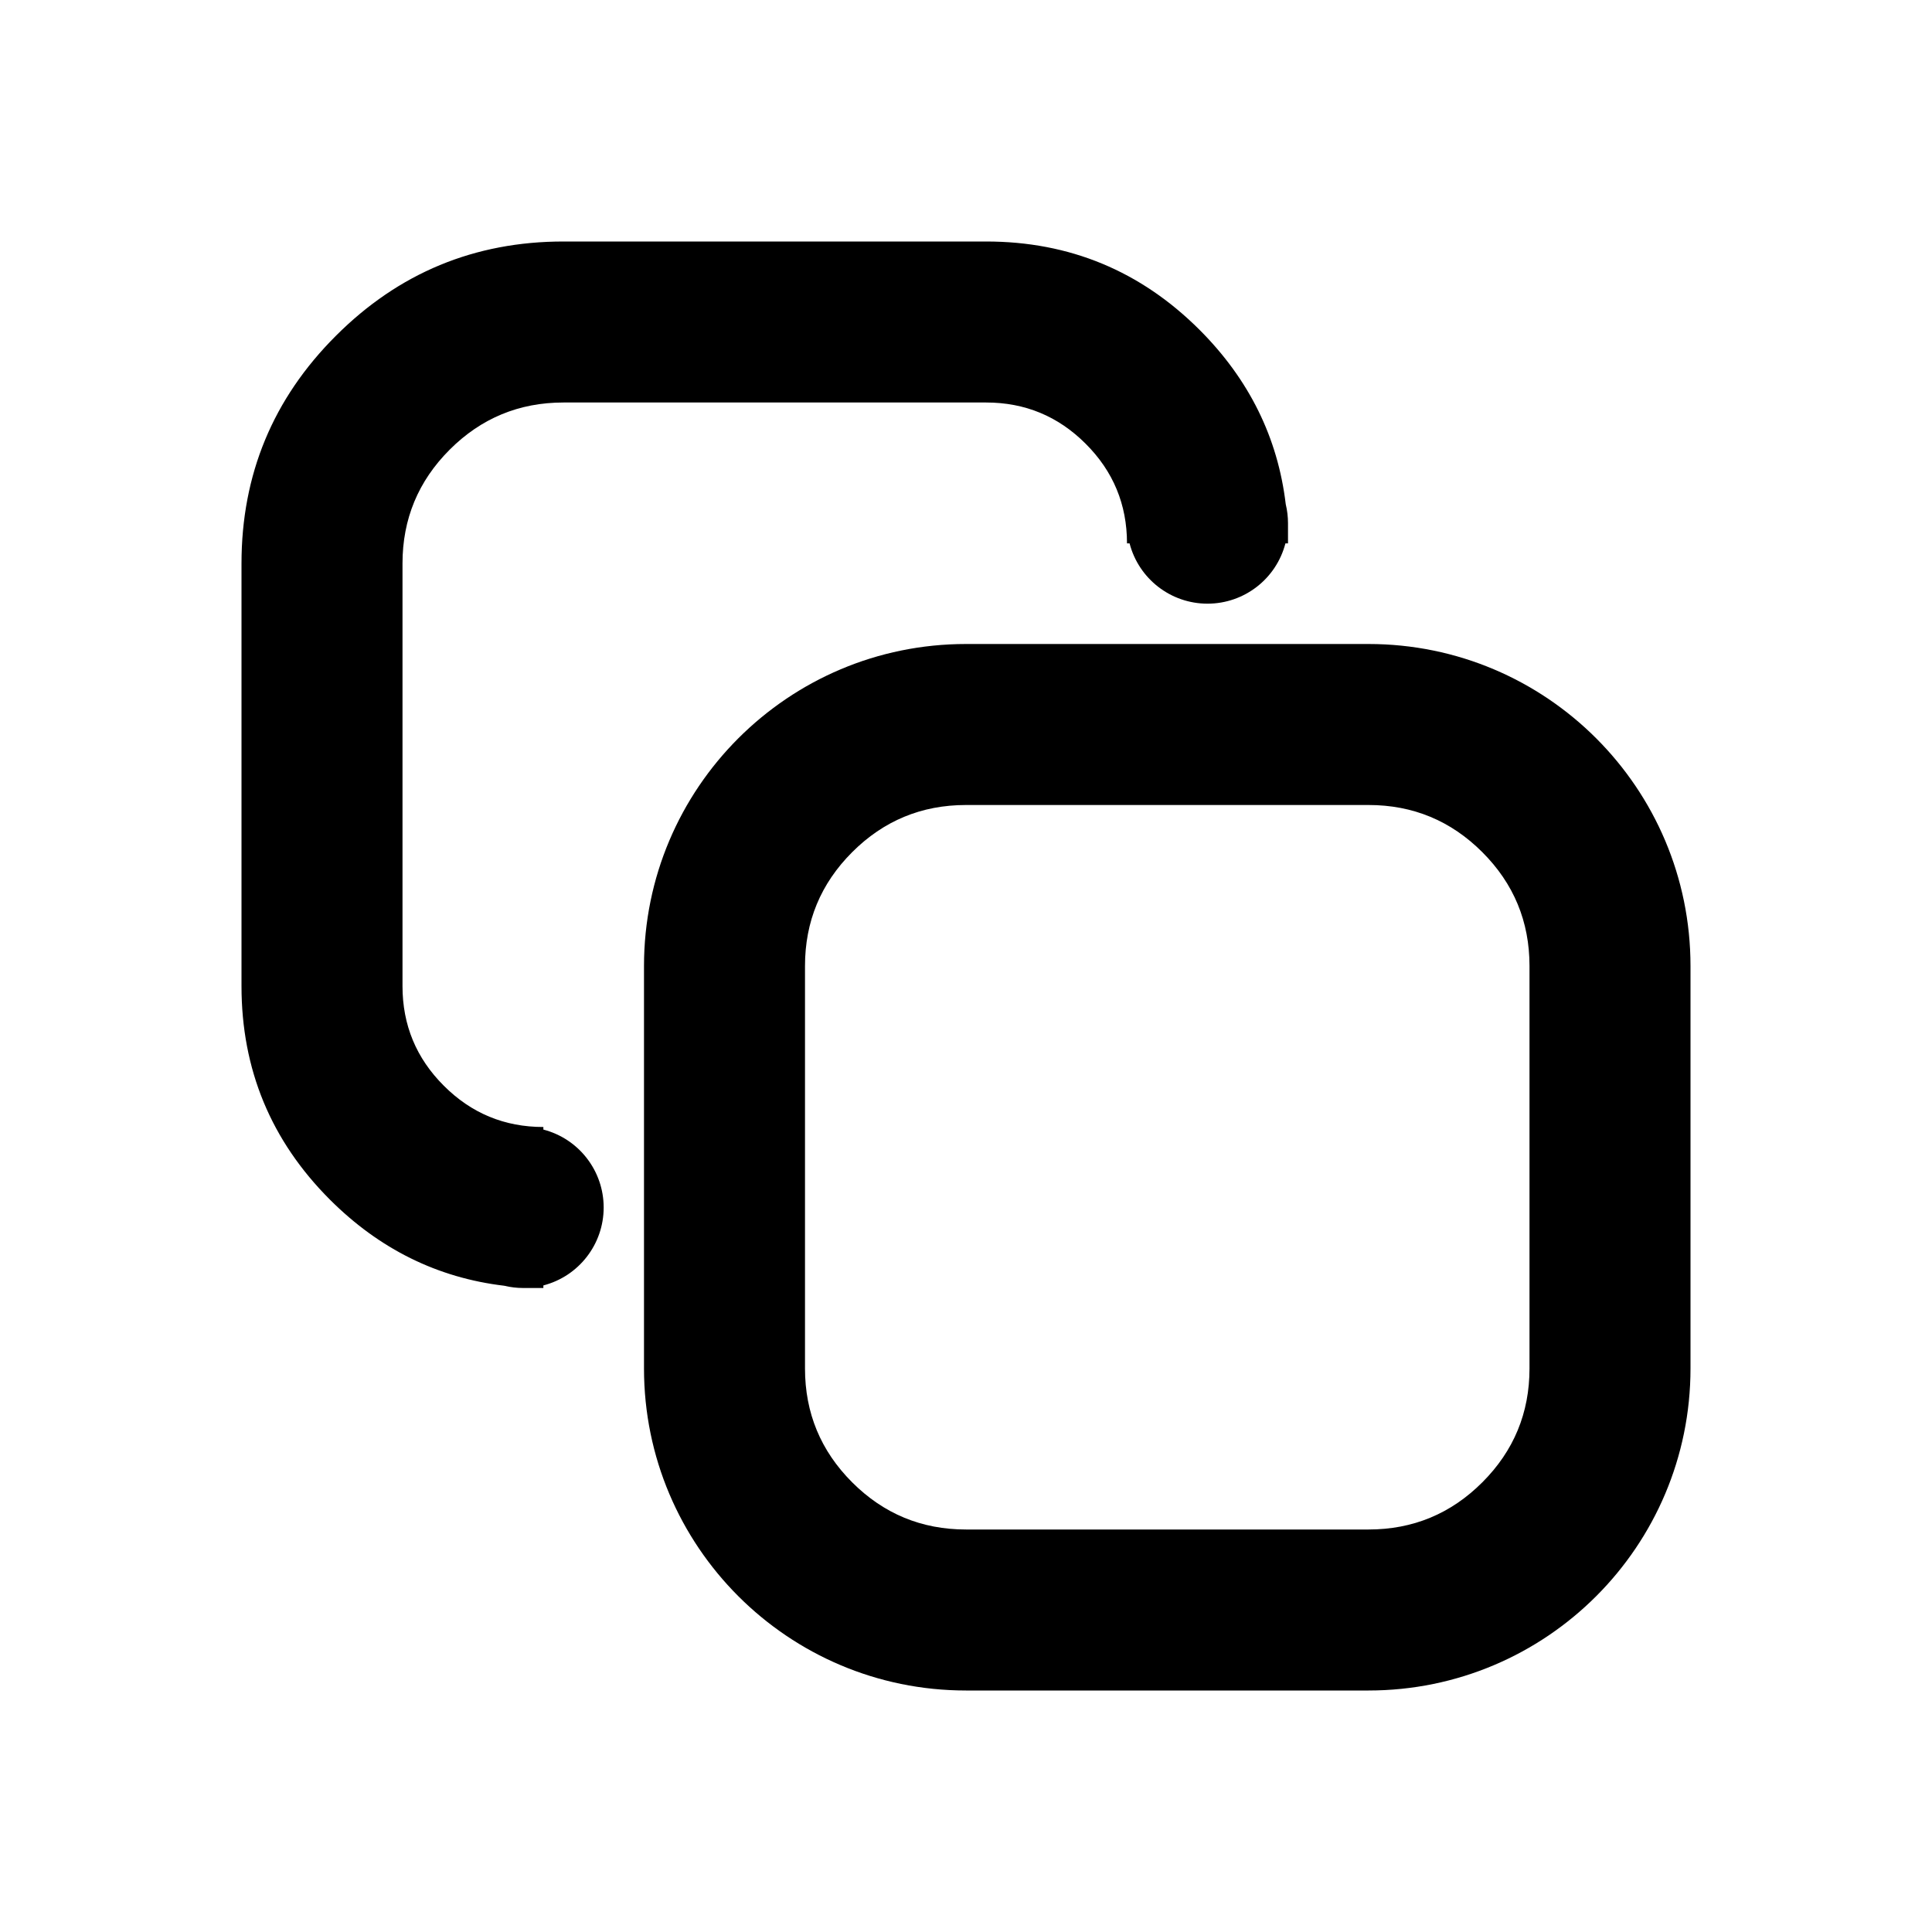
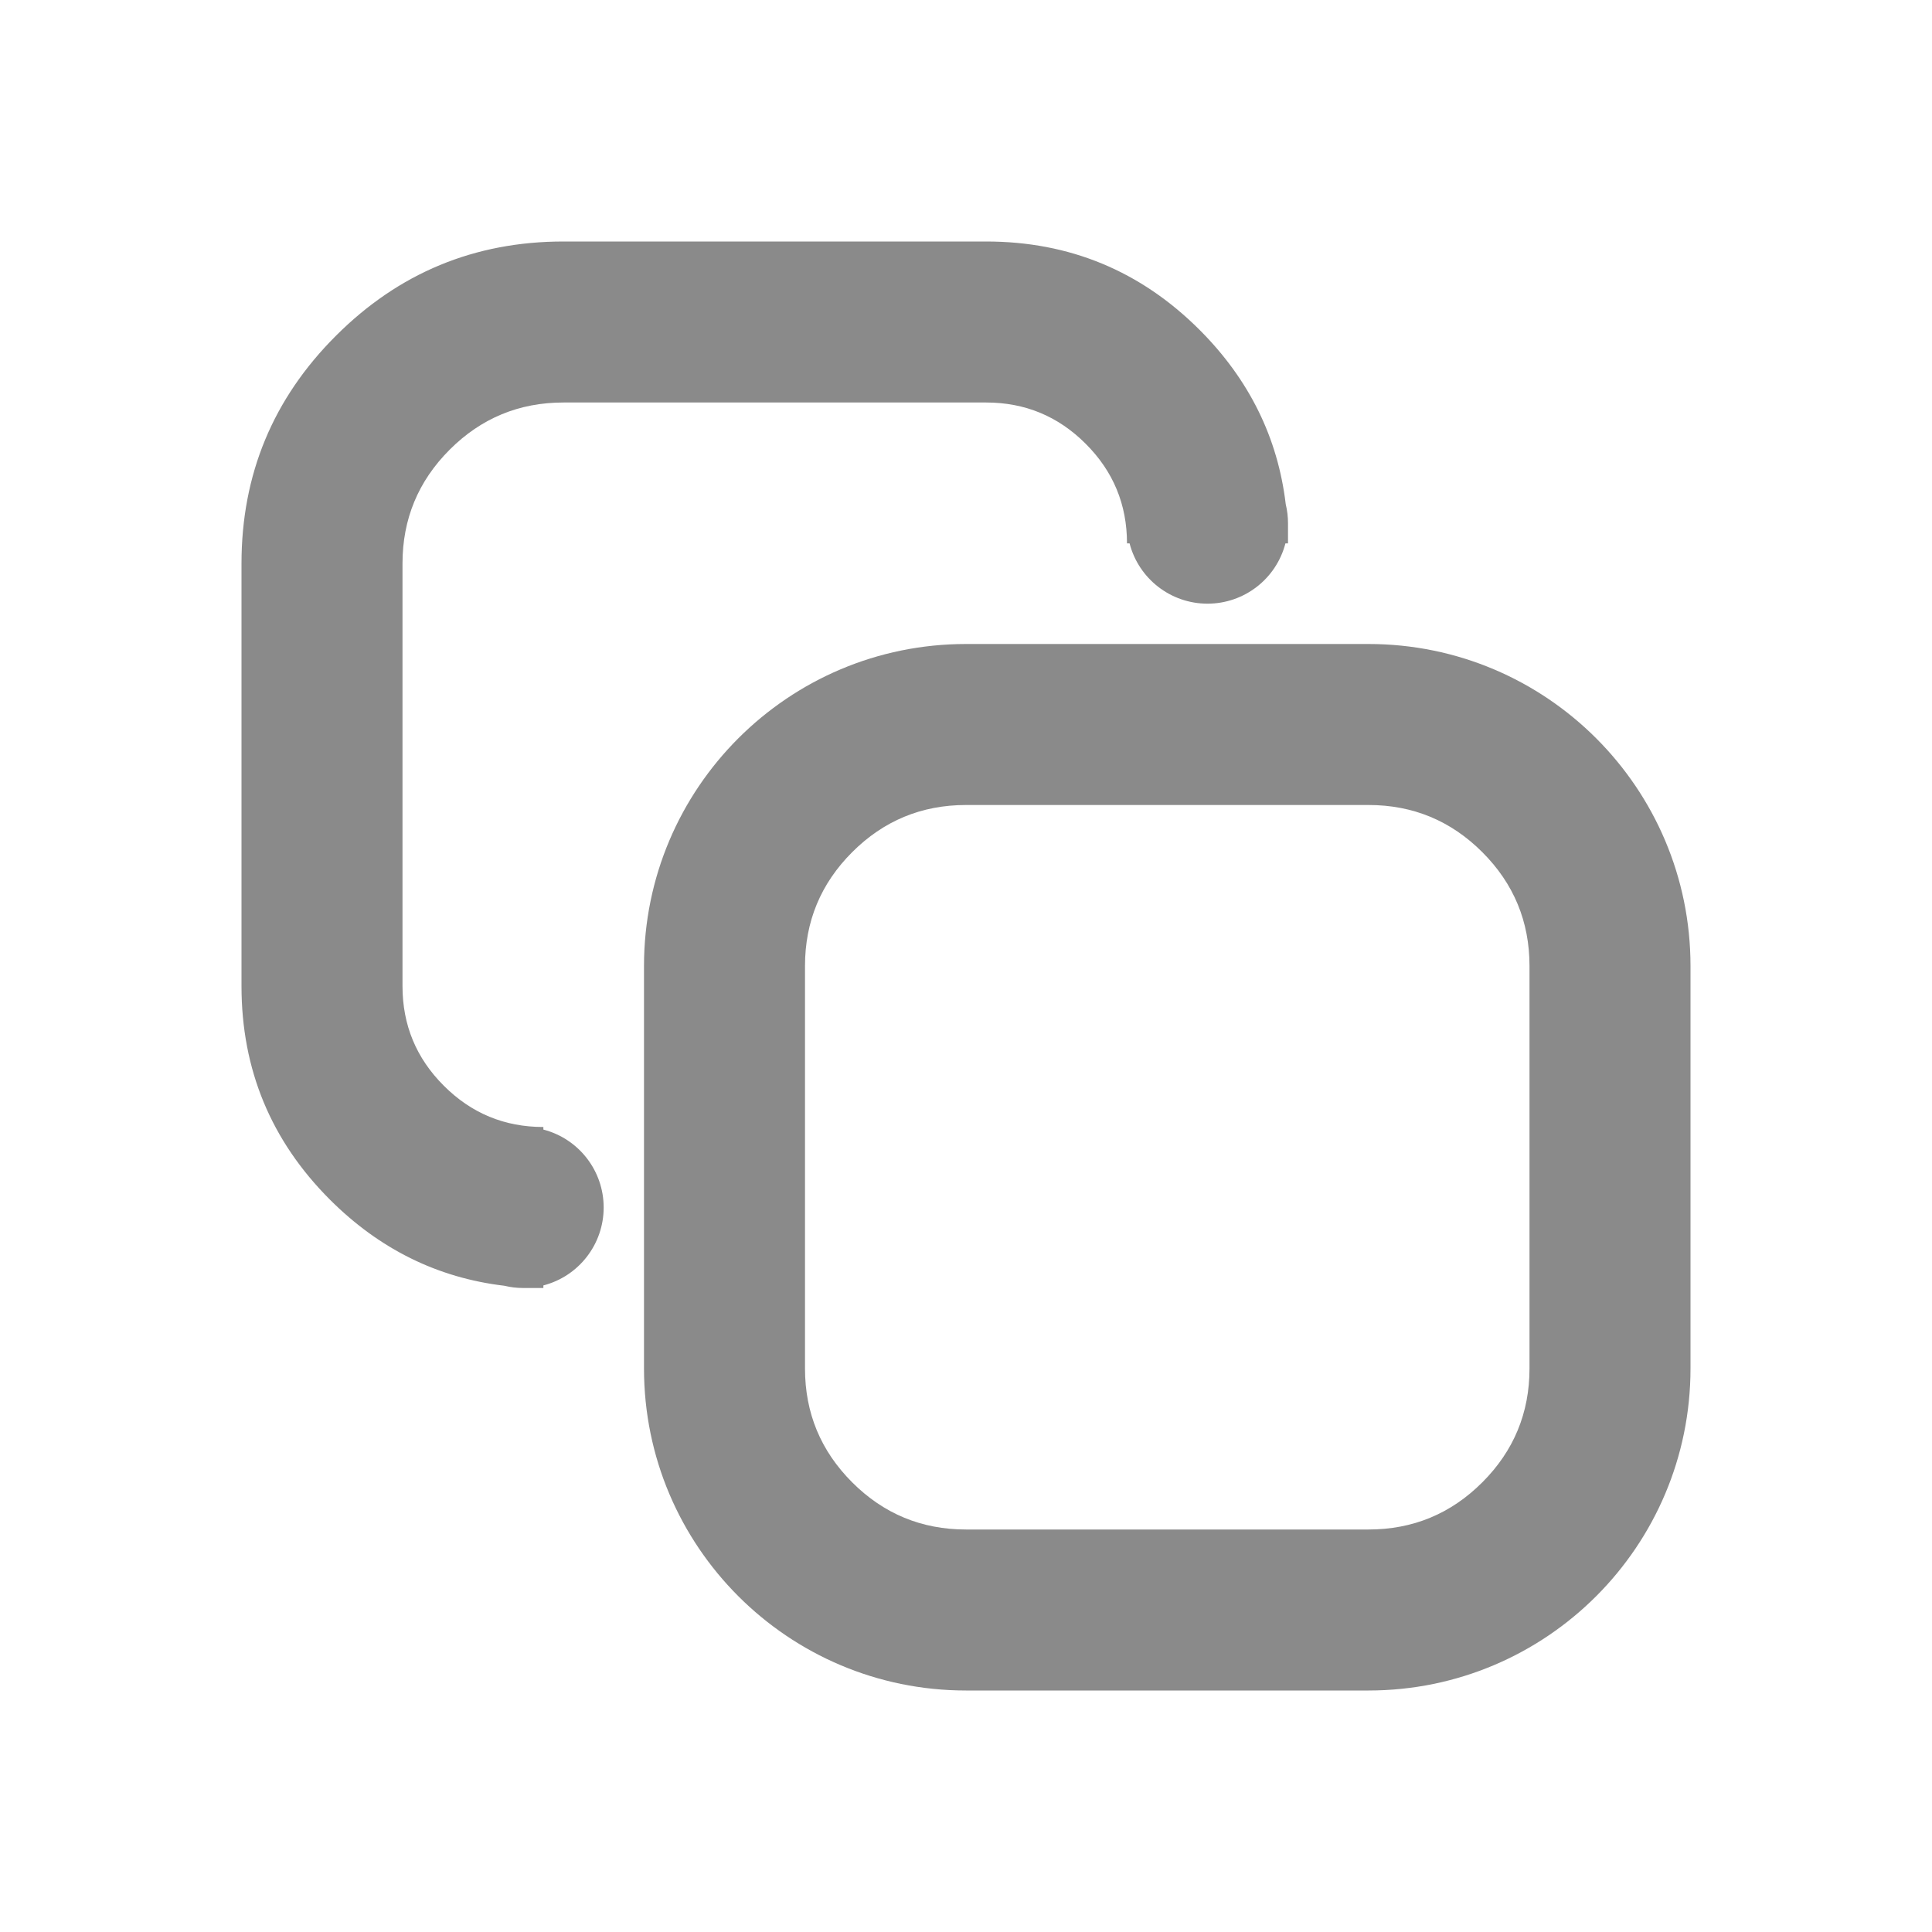
- <svg xmlns="http://www.w3.org/2000/svg" t="1735990796589" class="icon" viewBox="0 0 1024 1024" version="1.1" p-id="3904" width="200" height="200">
-   <path d="M174.848 635.819q39.381 39.339 92.416 45.653A42.667 42.667 0 0 0 277.333 682.667h10.667v-1.365a42.667 42.667 0 0 0 0-82.603V597.333q-30.933 0-52.779-21.888Q213.333 553.6 213.333 522.667V298.667q0-35.328 25.003-60.331T298.667 213.333h224q30.933 0 52.779 21.888Q597.333 257.067 597.333 288h1.365a42.667 42.667 0 0 0 82.603 0H682.667V277.333a42.667 42.667 0 0 0-1.195-10.069q-6.315-53.035-45.653-92.416Q588.928 128 522.667 128H298.667Q227.968 128 178.005 178.005 128 227.968 128 298.667v224q0 66.261 46.848 113.152z" p-id="3905" />
-   <path d="M341.333 725.333v-213.333a170.667 170.667 0 0 1 170.667-170.667h213.333a170.667 170.667 0 0 1 170.667 170.667v213.333a170.667 170.667 0 0 1-170.667 170.667h-213.333a170.667 170.667 0 0 1-170.667-170.667z m85.333 0q0 35.328 25.003 60.331T512 810.667h213.333q35.328 0 60.331-25.003T810.667 725.333v-213.333q0-35.328-25.003-60.331T725.333 426.667h-213.333q-35.328 0-60.331 25.003T426.667 512v213.333z" p-id="3906" />
+ <svg xmlns="http://www.w3.org/2000/svg" t="1736854525959" class="icon" viewBox="0 0 1024 1024" version="1.1" p-id="2077" width="200" height="200">
+   <path d="M174.848 635.819q39.381 39.339 92.416 45.653A42.667 42.667 0 0 0 277.333 682.667h10.667v-1.365a42.667 42.667 0 0 0 0-82.603V597.333q-30.933 0-52.779-21.888Q213.333 553.6 213.333 522.667V298.667q0-35.328 25.003-60.331T298.667 213.333h224q30.933 0 52.779 21.888Q597.333 257.067 597.333 288h1.365a42.667 42.667 0 0 0 82.603 0H682.667V277.333a42.667 42.667 0 0 0-1.195-10.069q-6.315-53.035-45.653-92.416Q588.928 128 522.667 128H298.667Q227.968 128 178.005 178.005 128 227.968 128 298.667v224q0 66.261 46.848 113.152z" p-id="2078" fill="#8a8a8a" />
+   <path d="M341.333 725.333v-213.333a170.667 170.667 0 0 1 170.667-170.667h213.333a170.667 170.667 0 0 1 170.667 170.667v213.333a170.667 170.667 0 0 1-170.667 170.667h-213.333a170.667 170.667 0 0 1-170.667-170.667z m85.333 0q0 35.328 25.003 60.331T512 810.667h213.333q35.328 0 60.331-25.003T810.667 725.333v-213.333q0-35.328-25.003-60.331T725.333 426.667h-213.333q-35.328 0-60.331 25.003T426.667 512v213.333z" p-id="2079" fill="#8a8a8a" />
</svg>
